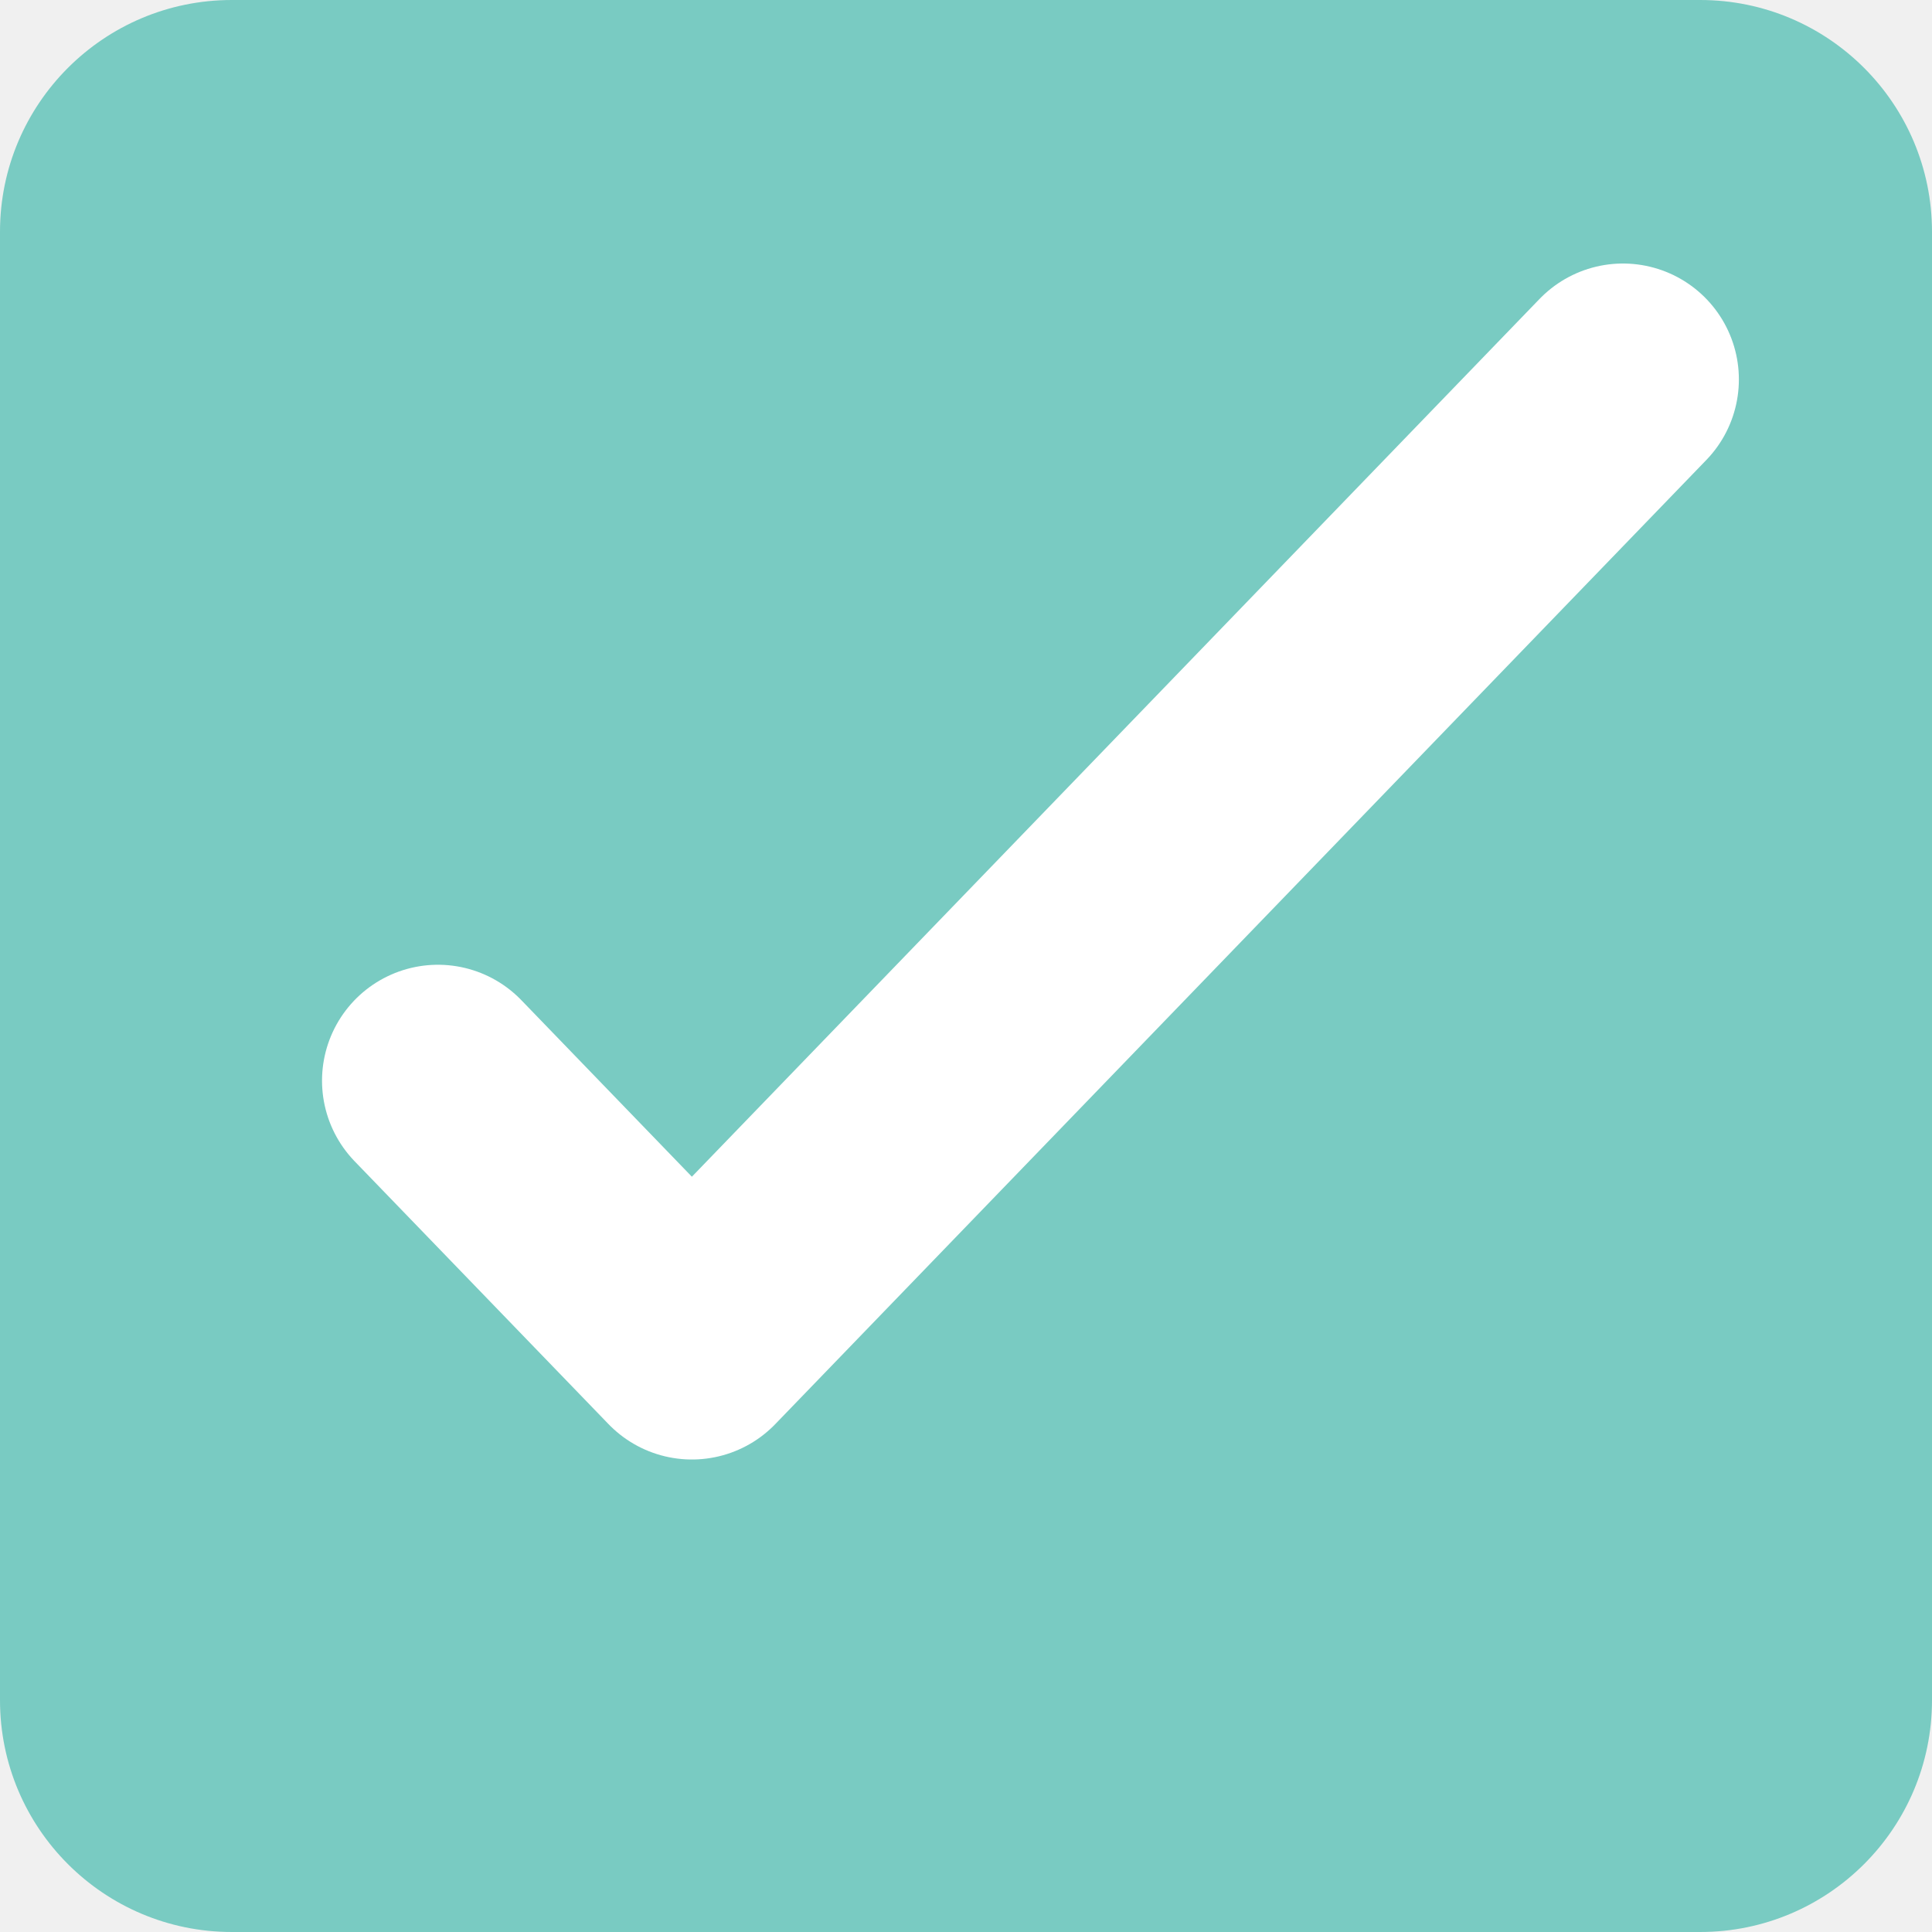
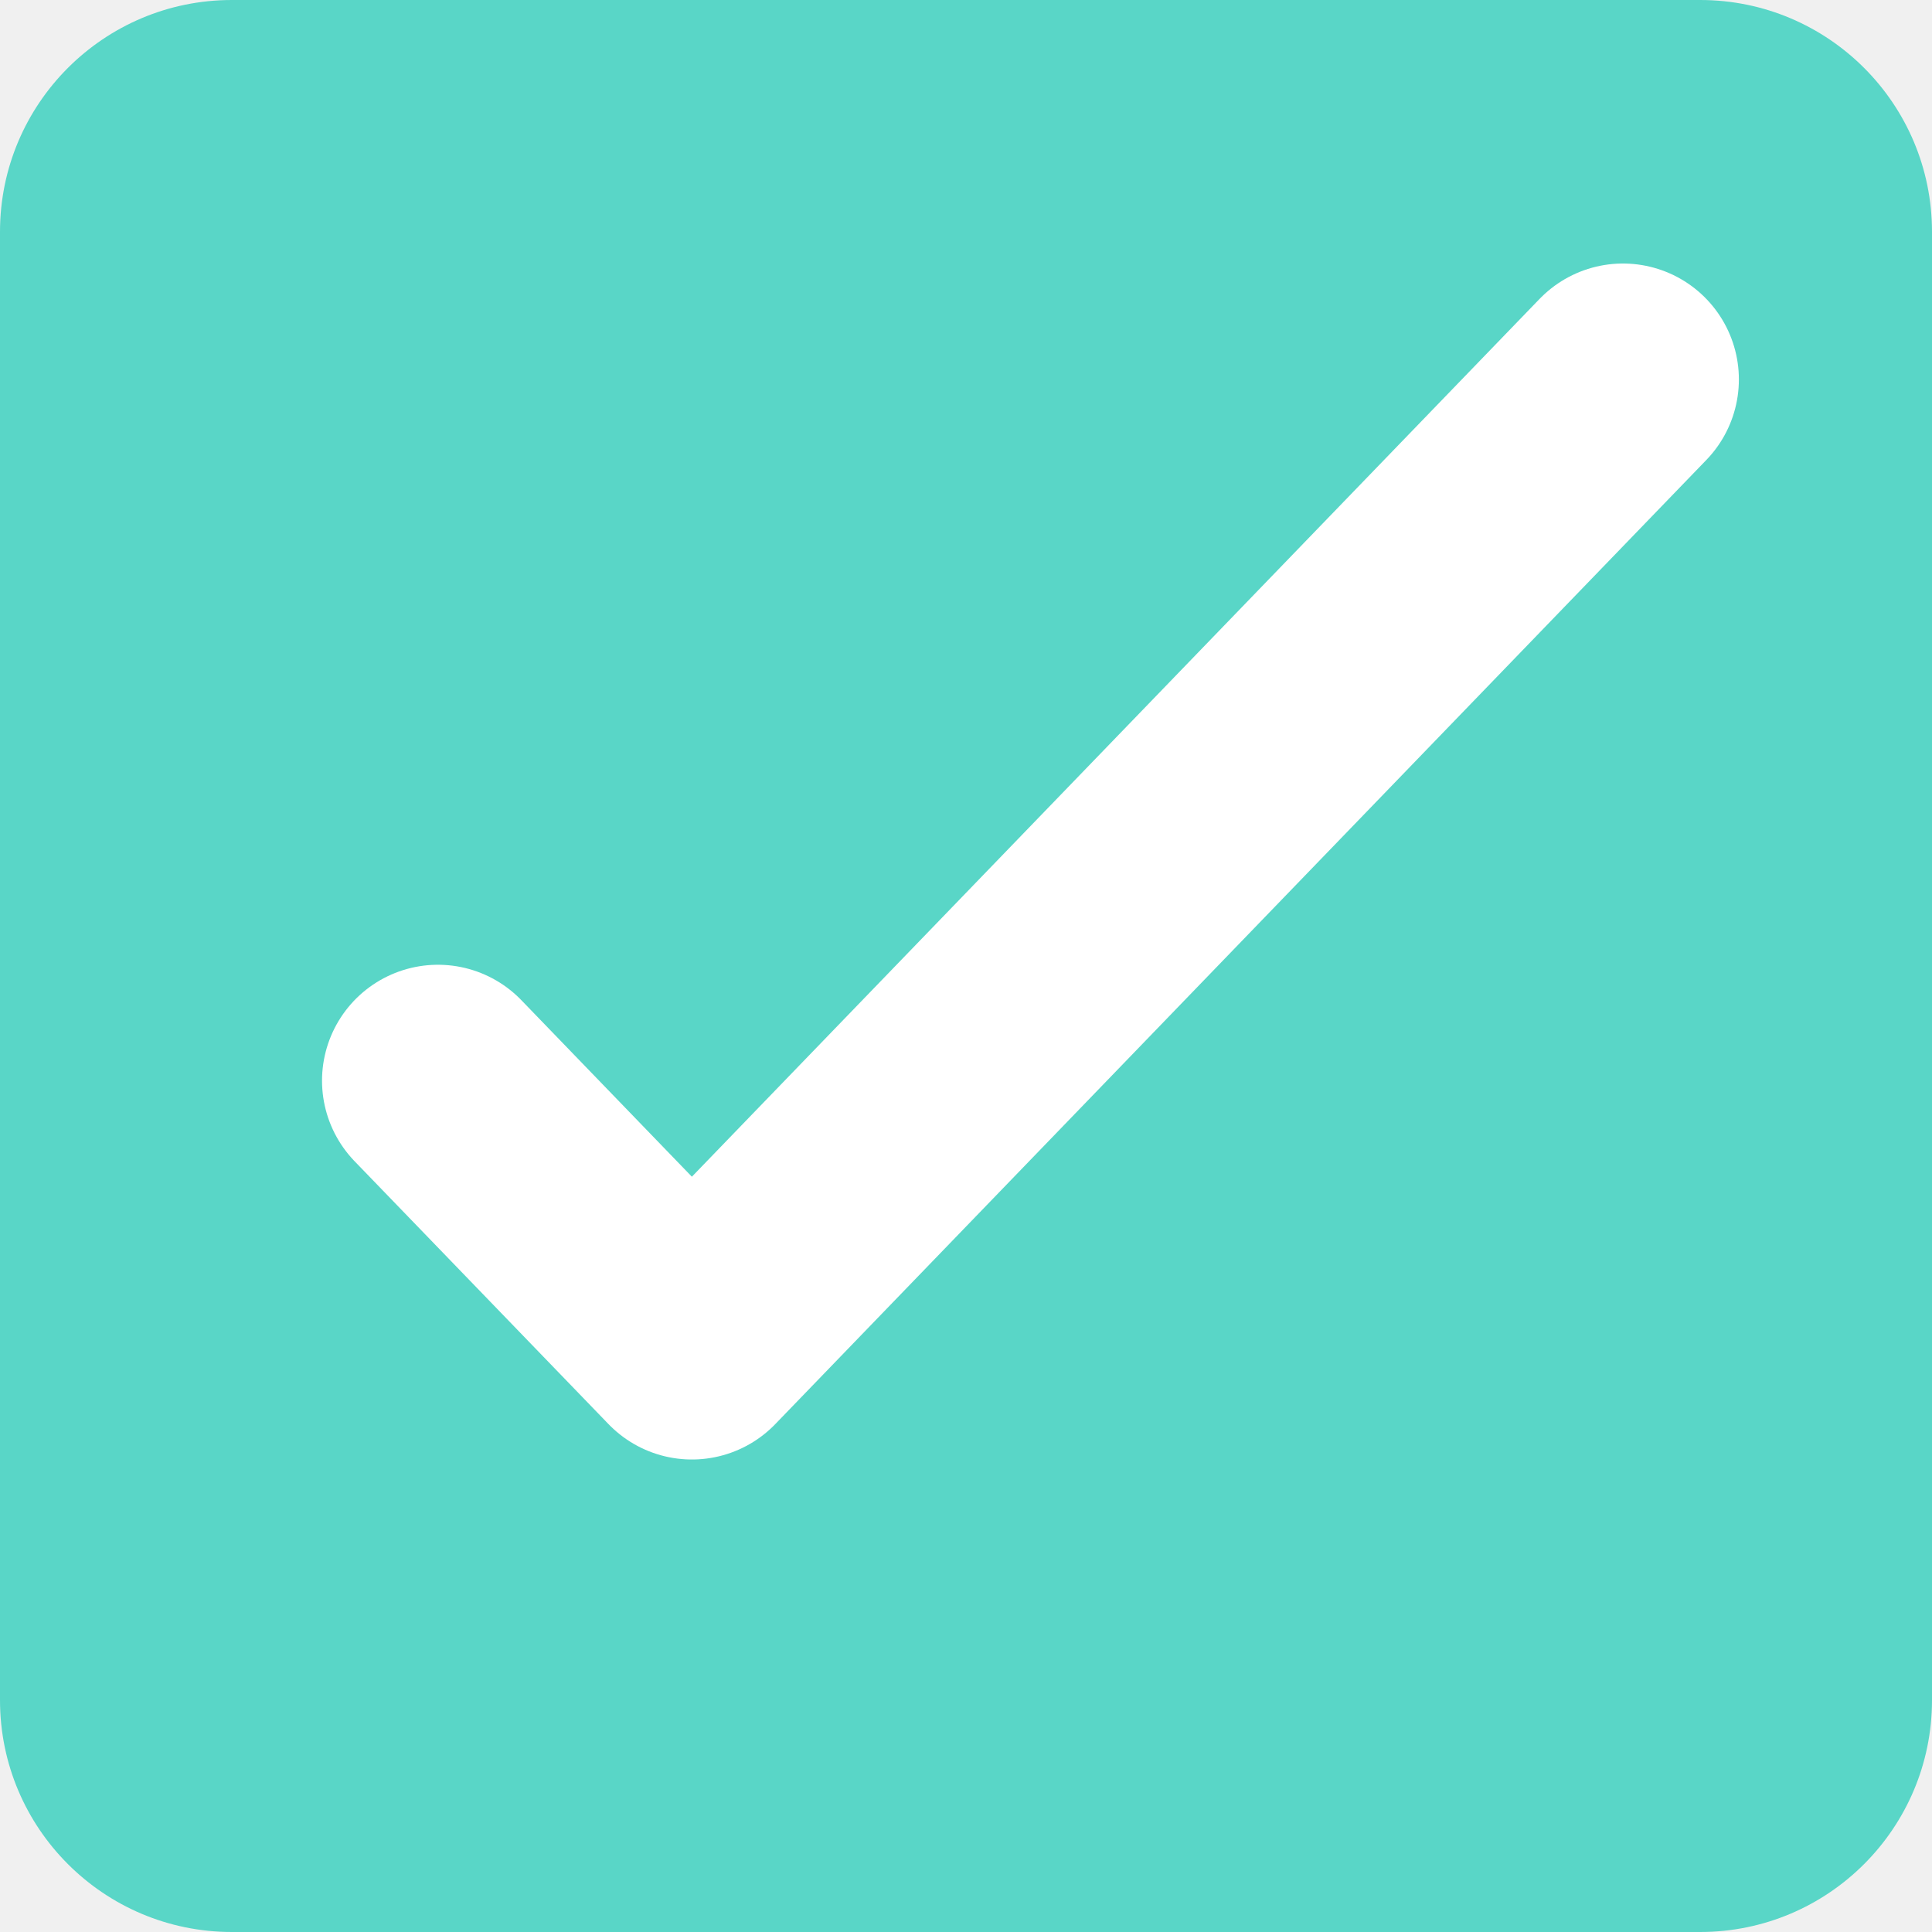
<svg xmlns="http://www.w3.org/2000/svg" width="25" height="25" viewBox="0 0 25 25">
  <g id="Group_5556" data-name="Group 5556" transform="translate(-430 -2171)">
-     <rect id="Rectangle_4" data-name="Rectangle 4" width="25" height="25" rx="3" transform="translate(430 2171)" fill="#79cbc2" />
+     <rect id="Rectangle_4" data-name="Rectangle 4" width="25" height="25" rx="3" transform="translate(430 2171)" fill="#59D6C7" />
    <path id="Path_2462" data-name="Path 2462" d="M24.334,3,12.286,15.476,9,12.074" transform="translate(426.667 2172.91)" fill="none" stroke="#fff" stroke-linecap="round" stroke-linejoin="round" stroke-width="3" />
  </g>
</svg>
